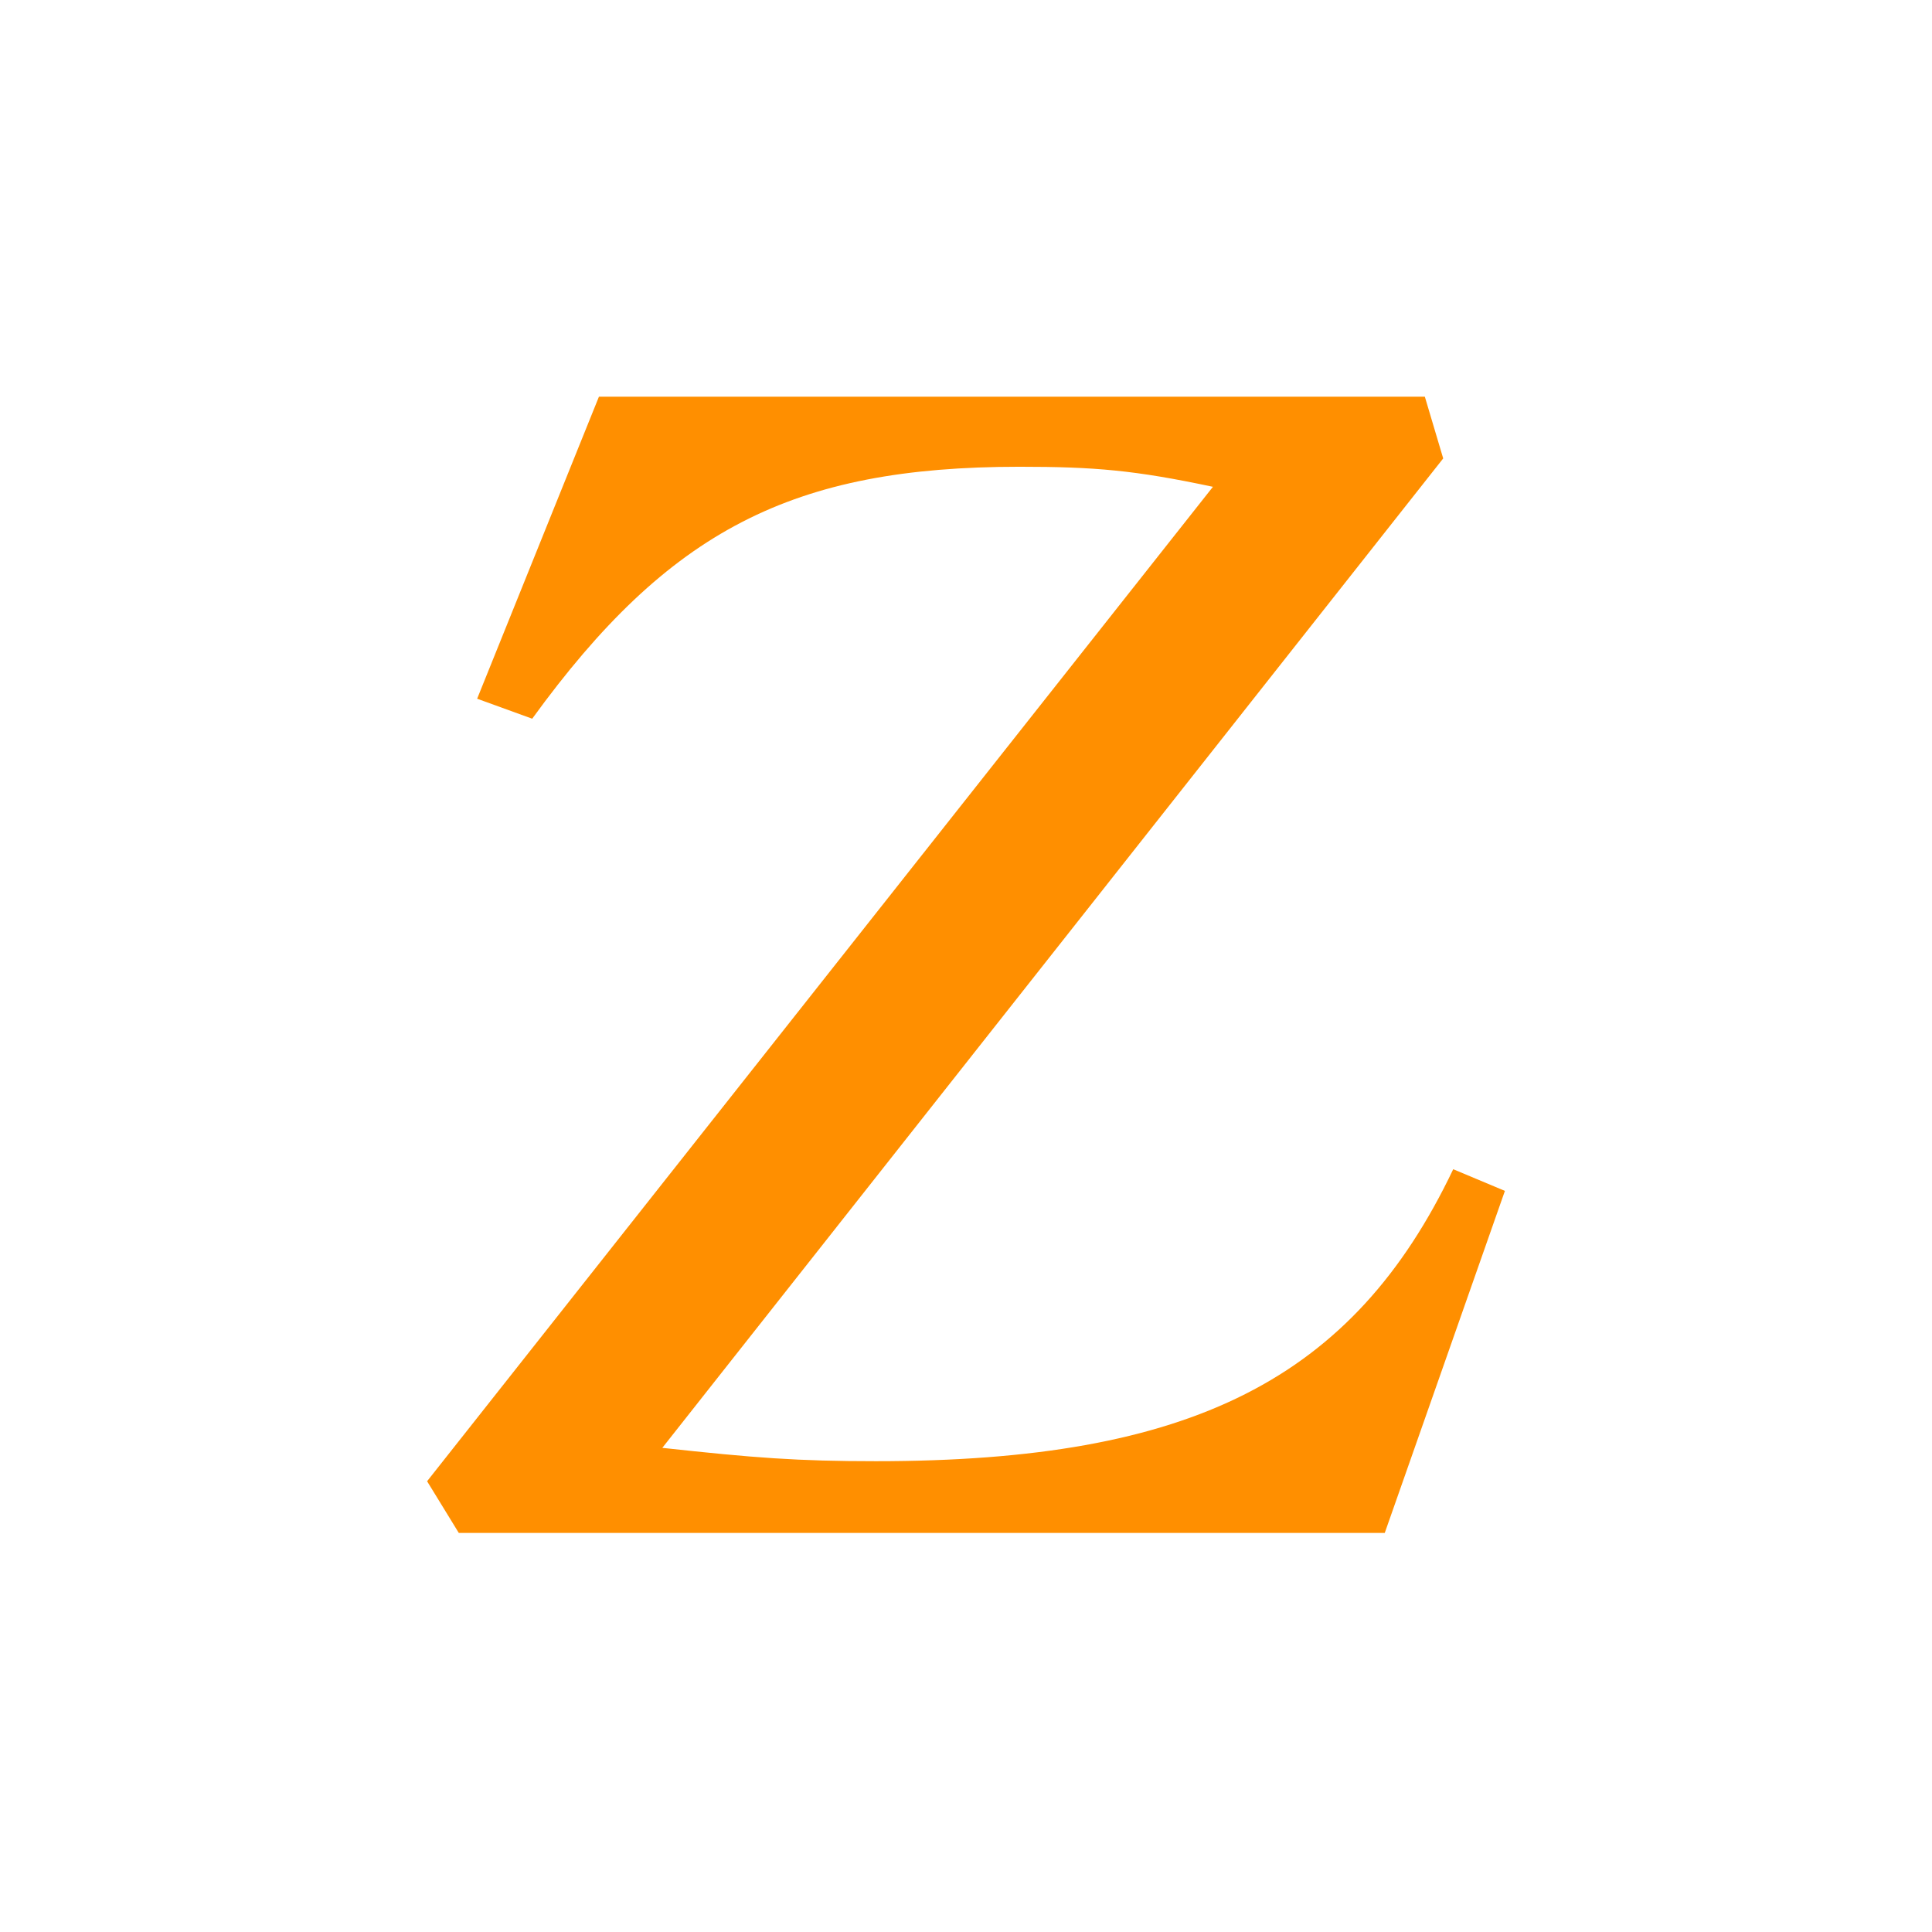
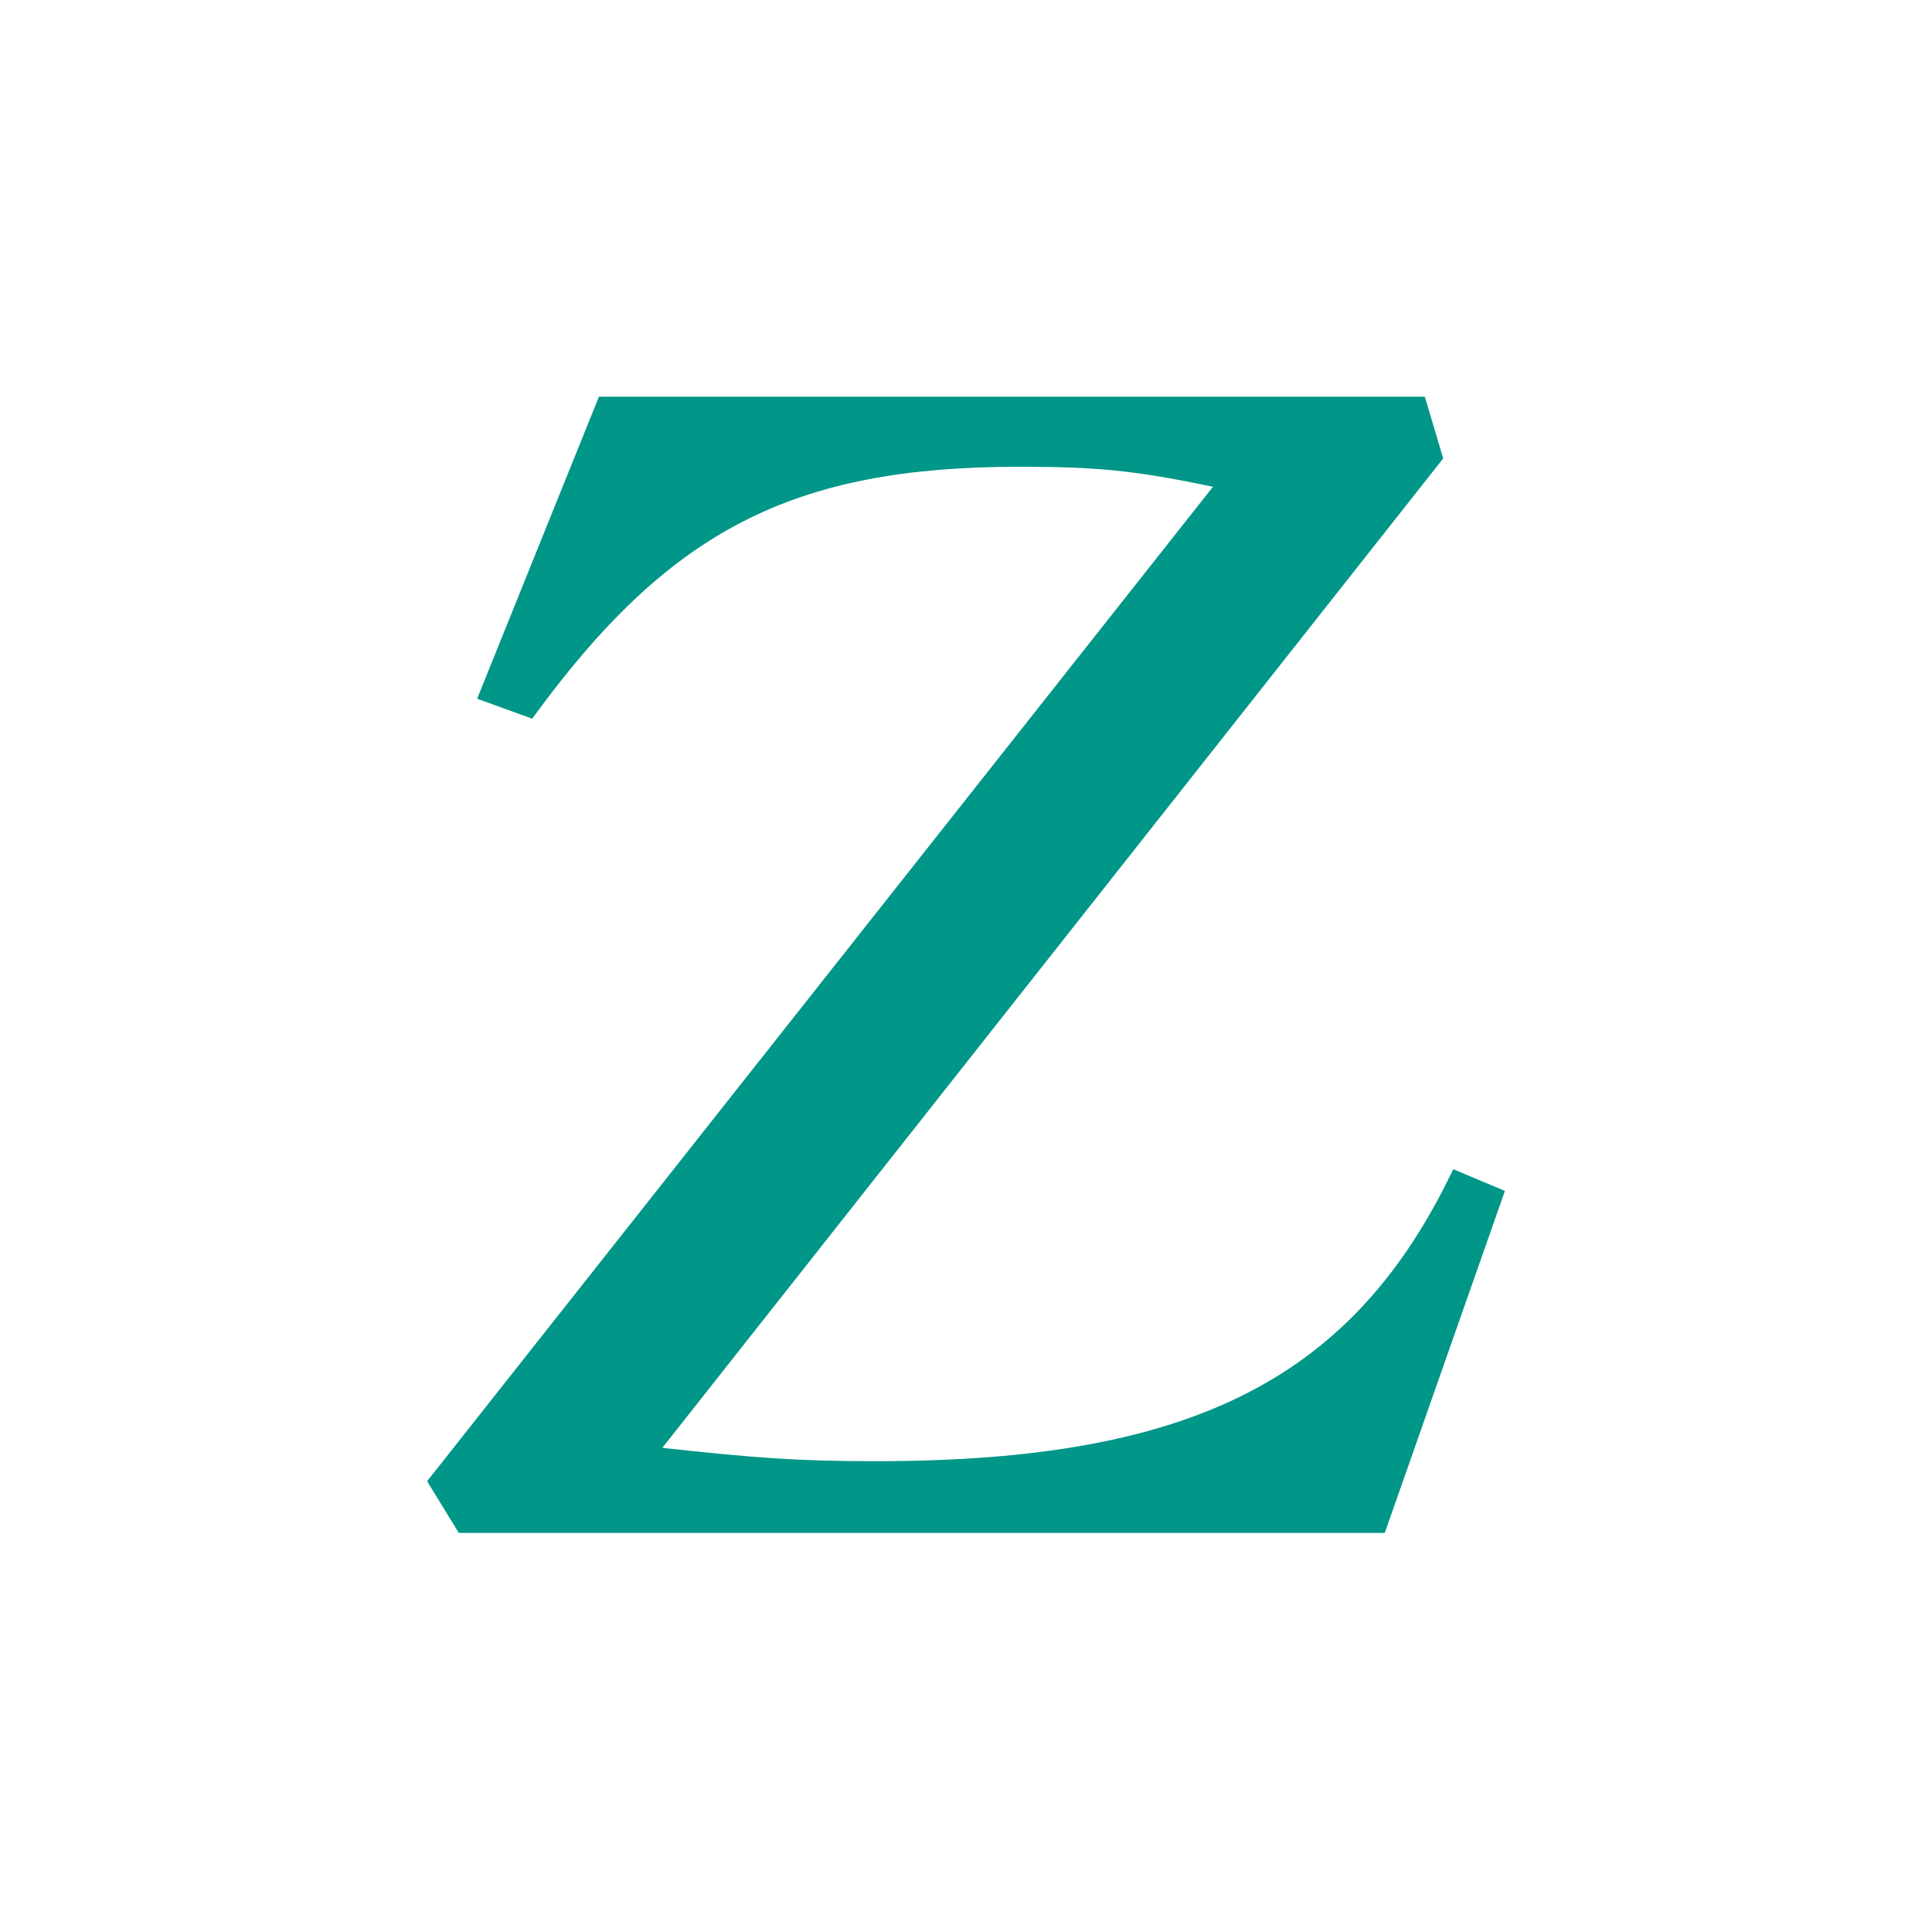
<svg xmlns="http://www.w3.org/2000/svg" width="32" height="32" viewBox="0 0 32 32" fill="none" version="1.1">
-   <path d="M 24.926 19.725 24.07 19.366 C 22.411 22.848 19.731 24.202 14.508 24.202 13.209 24.202 12.49 24.147 10.97 23.981 L 23.904 7.593 23.6 6.571 H 9.92 L 7.903 11.573 8.815 11.904 C 11.081 8.781 13.126 7.731 16.884 7.731 18.128 7.731 18.791 7.787 20.09 8.063 L 7.074 24.534 7.599 25.39 H 22.936 Z" style="fill:#FF8F00;fill-opacity:1" />
+   <path d="M 24.926 19.725 24.07 19.366 C 22.411 22.848 19.731 24.202 14.508 24.202 13.209 24.202 12.49 24.147 10.97 23.981 L 23.904 7.593 23.6 6.571 H 9.92 L 7.903 11.573 8.815 11.904 C 11.081 8.781 13.126 7.731 16.884 7.731 18.128 7.731 18.791 7.787 20.09 8.063 L 7.074 24.534 7.599 25.39 H 22.936 Z" style="fill:#009688;fill-opacity:1" />
</svg>
